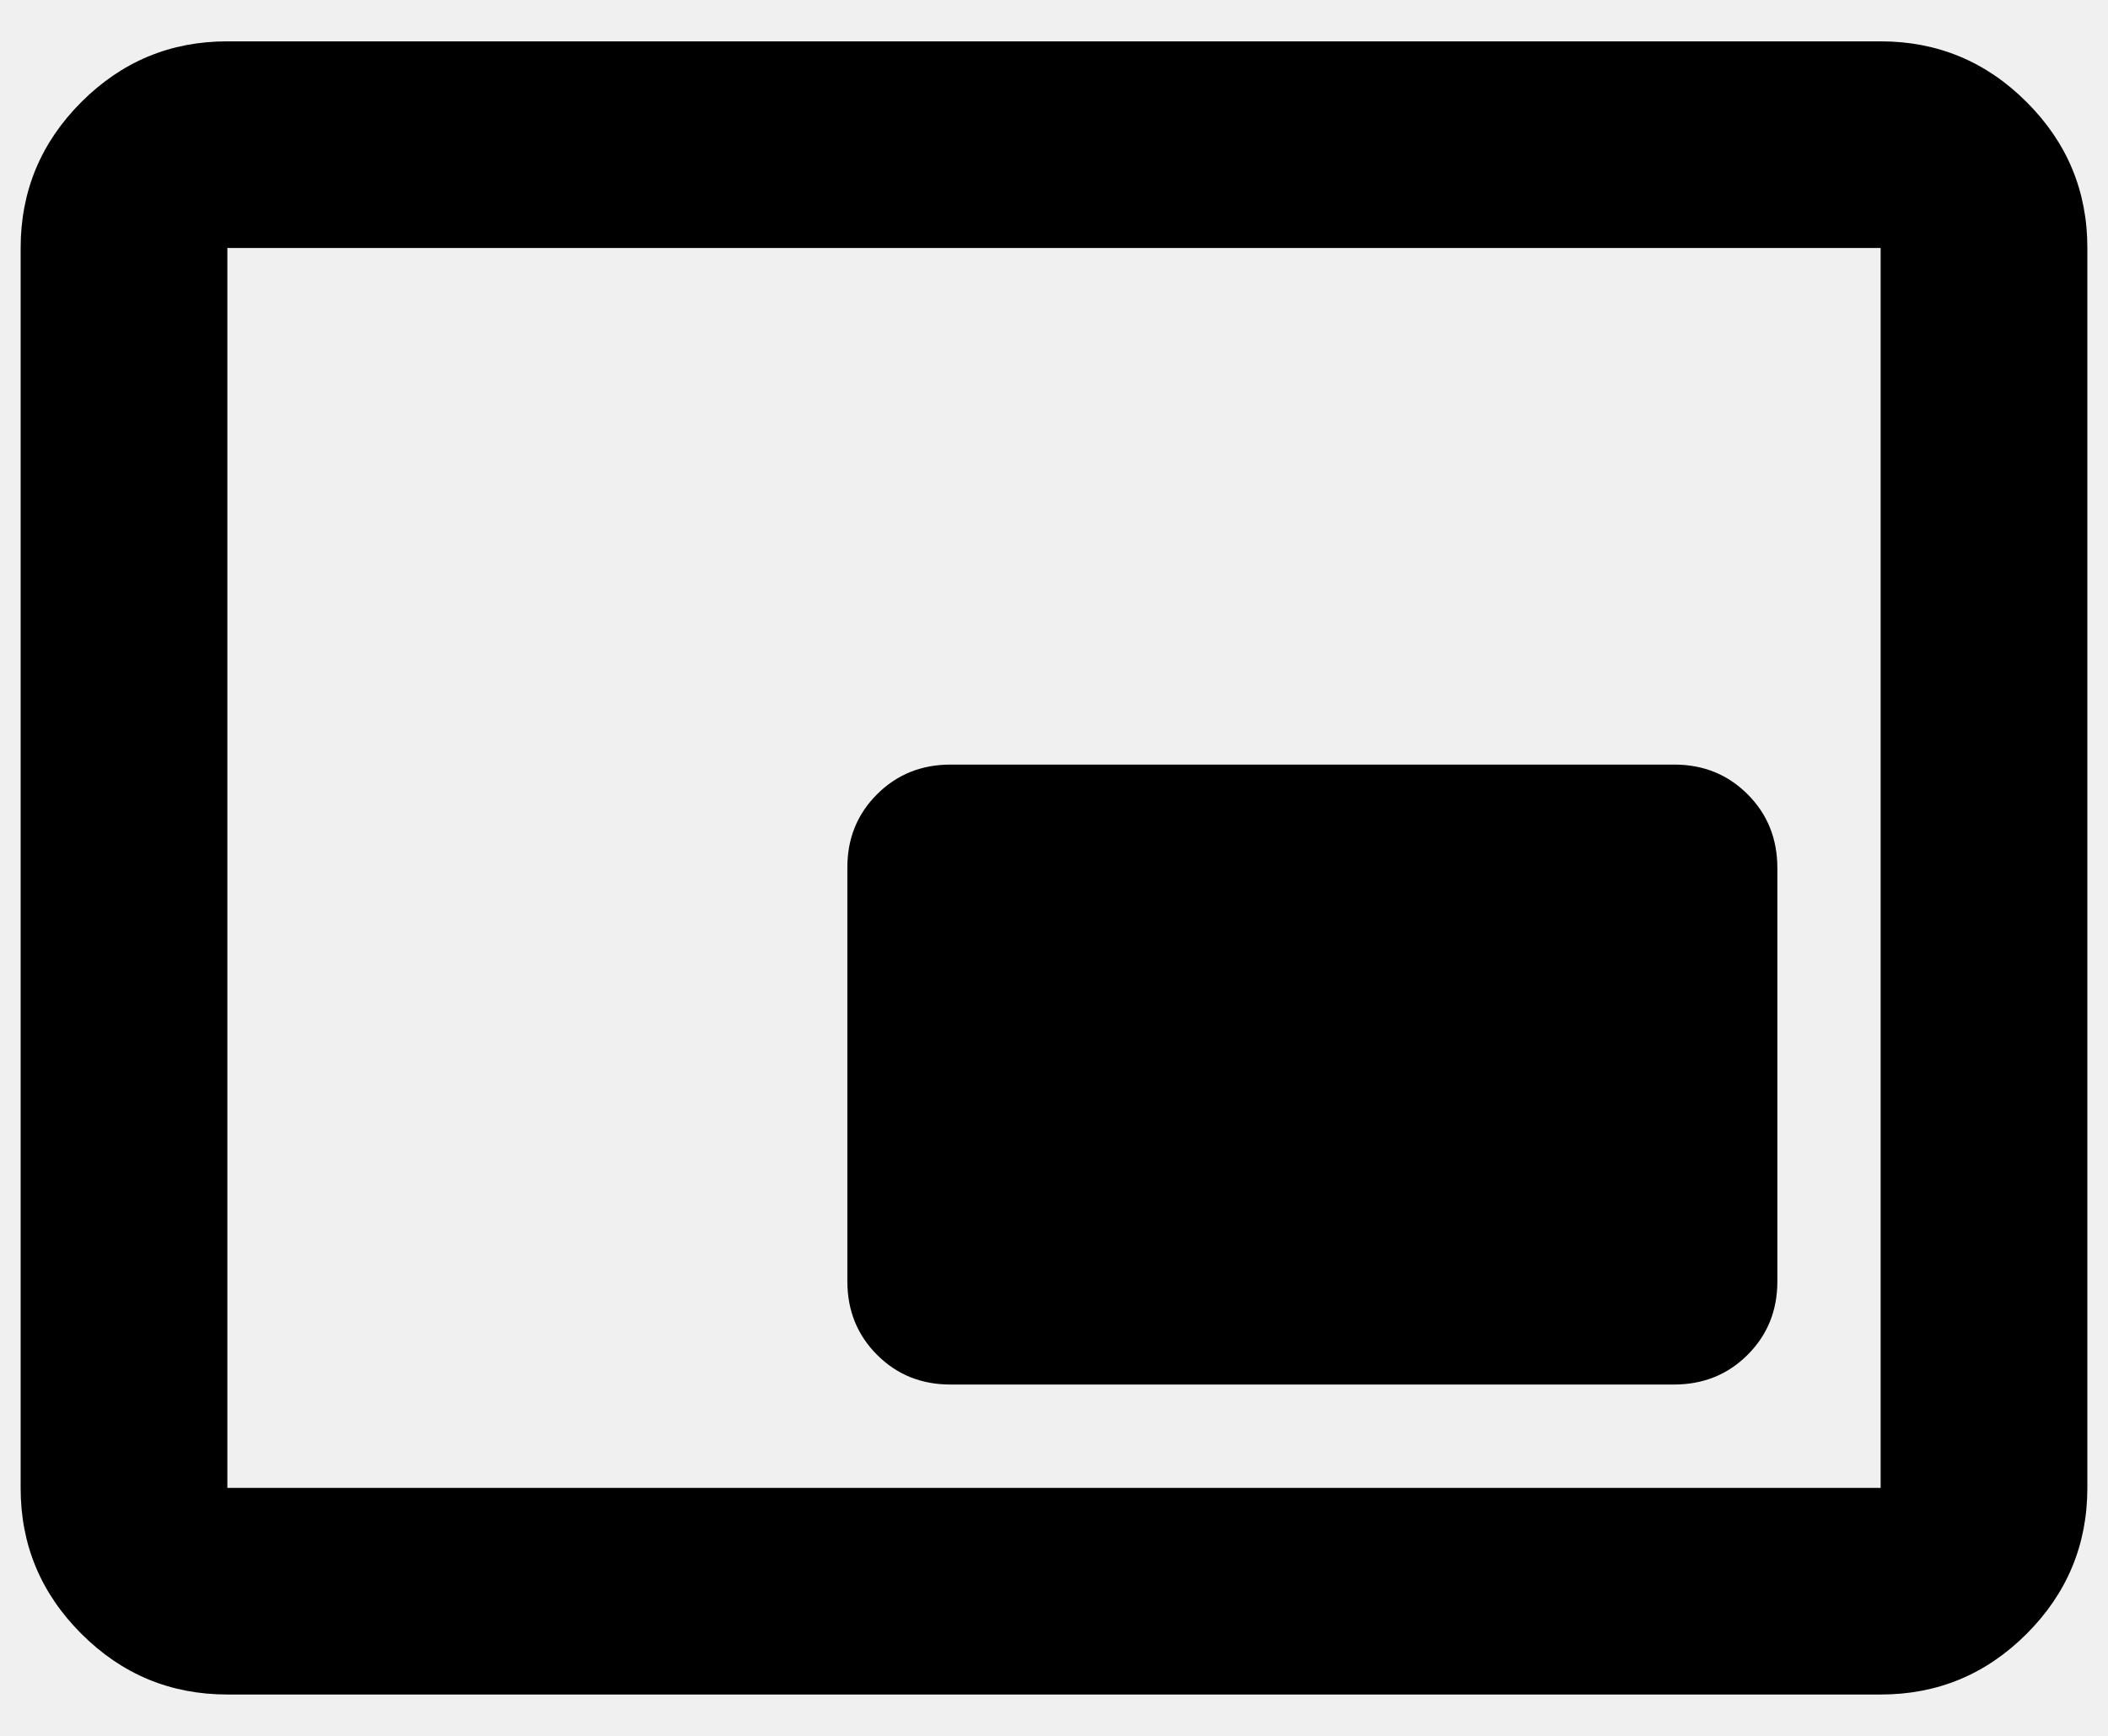
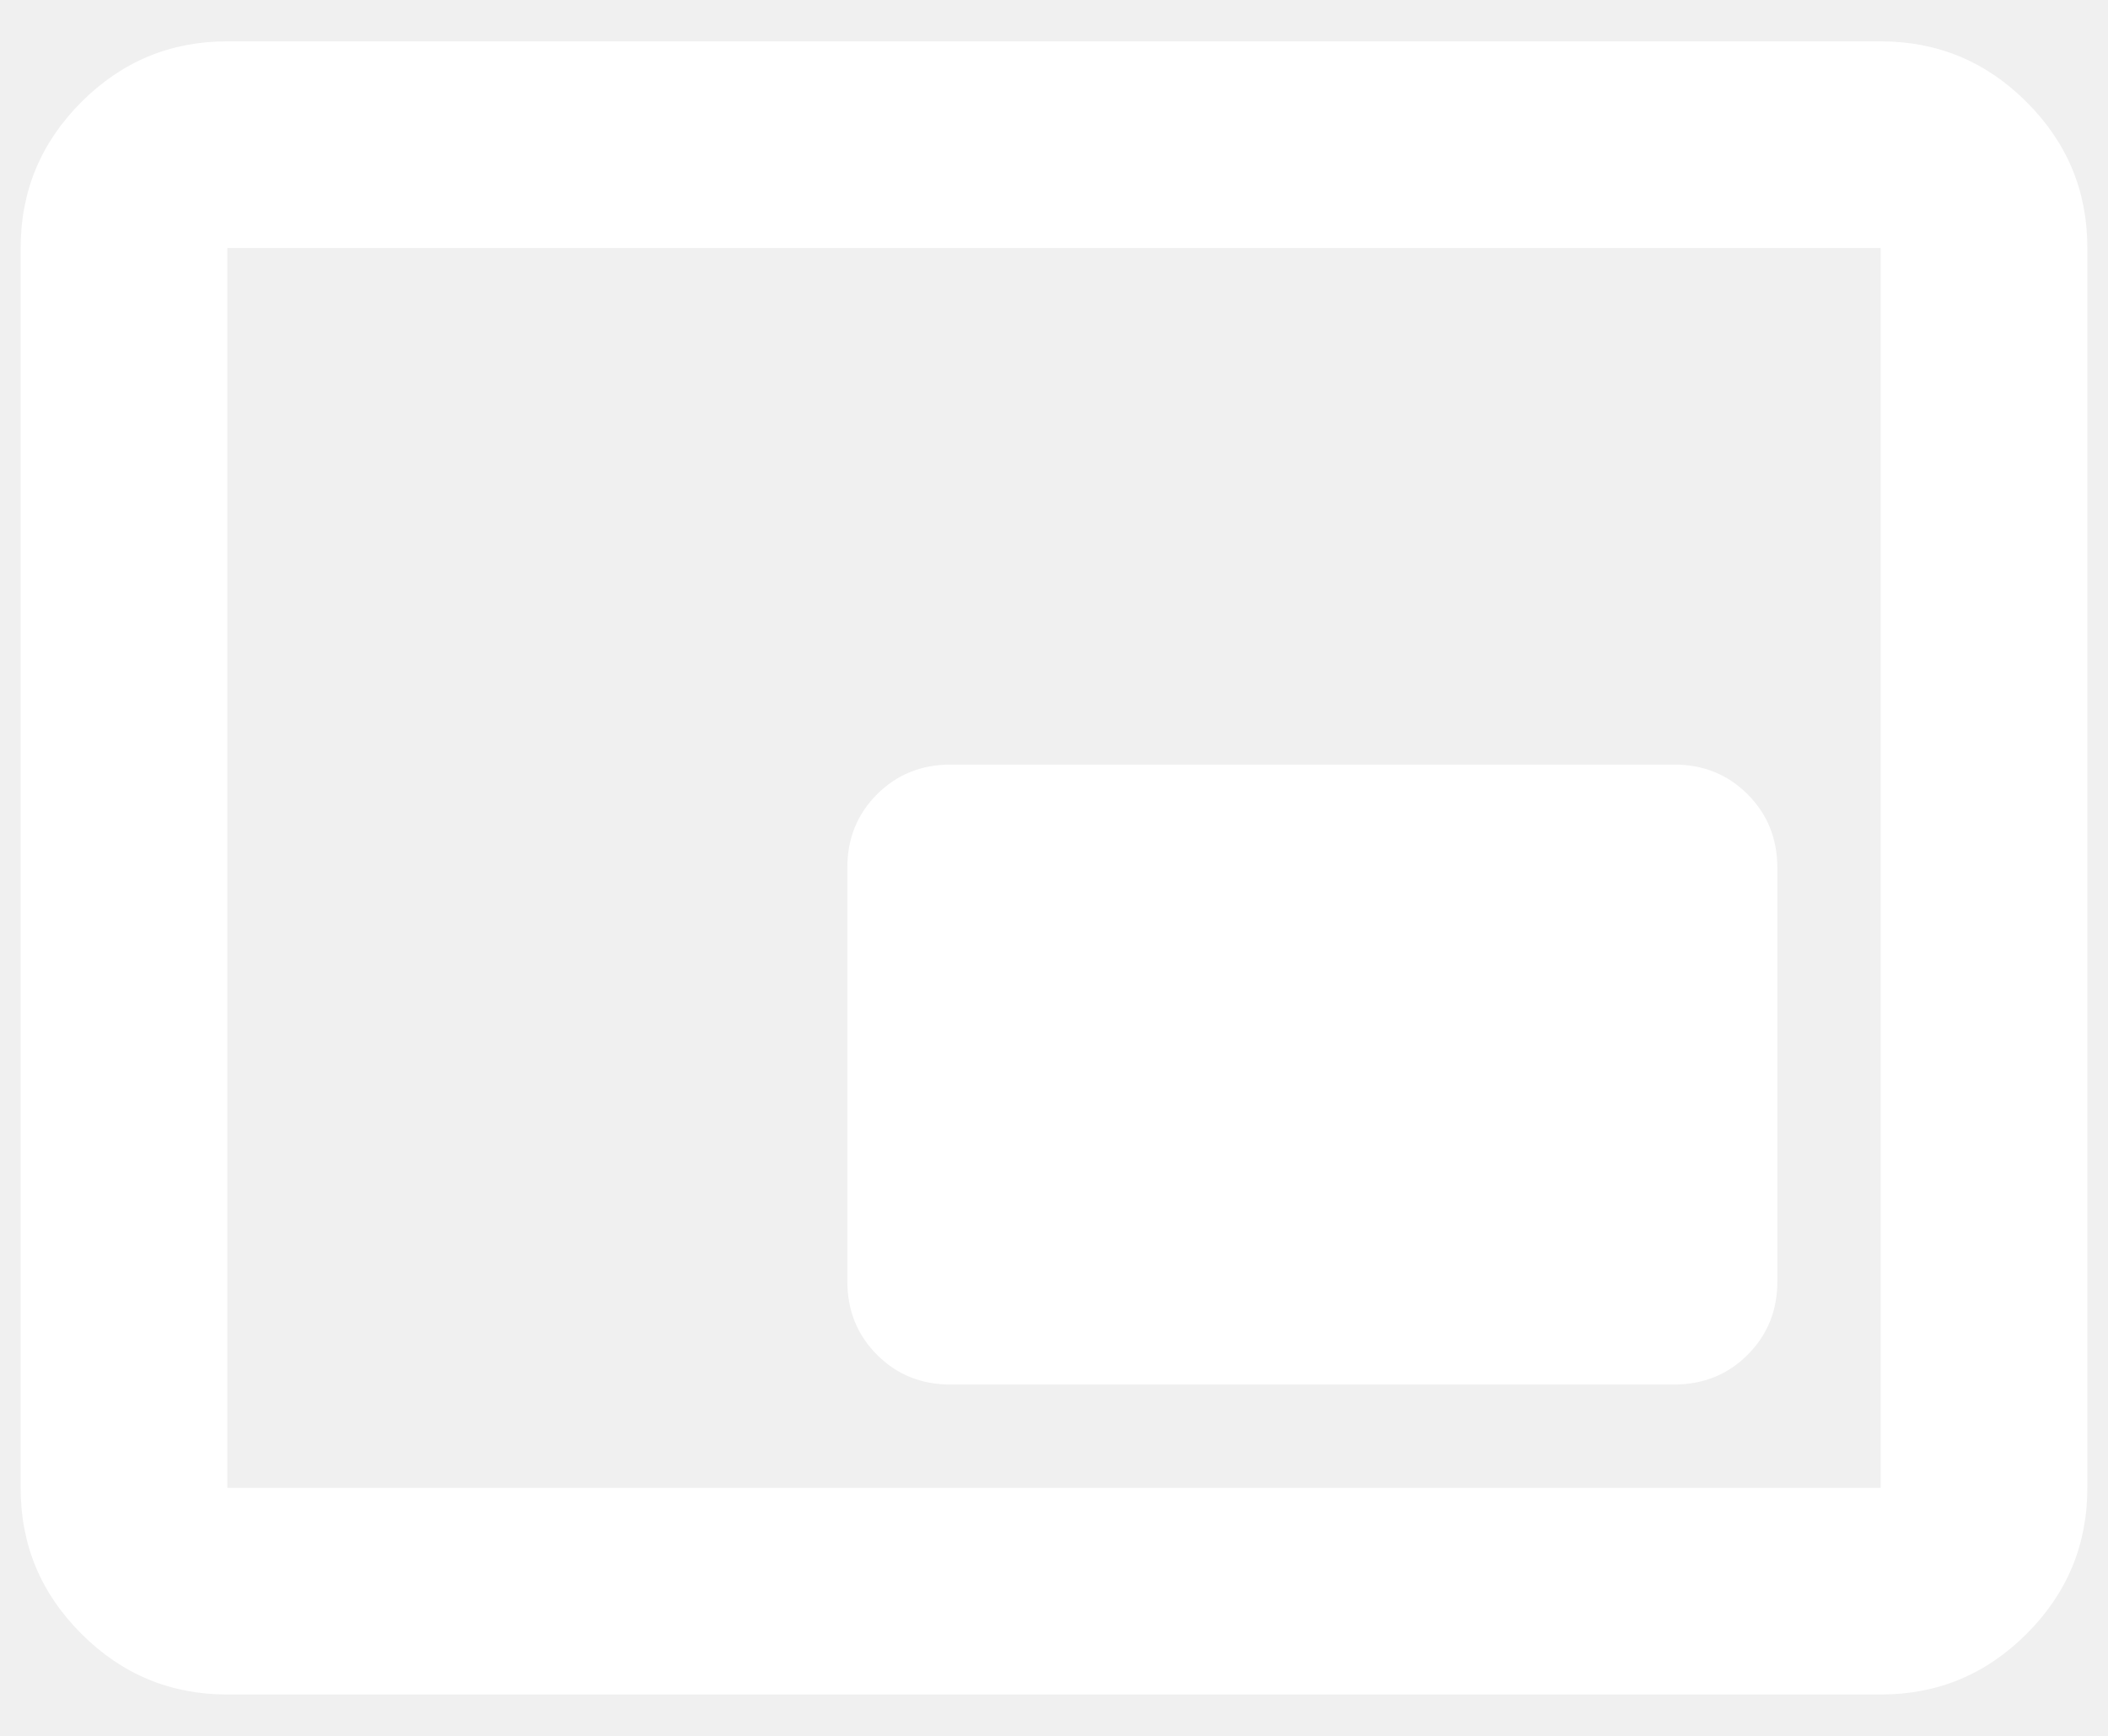
<svg xmlns="http://www.w3.org/2000/svg" width="34" height="28" viewBox="0 0 34 28" fill="none">
-   <path d="M15.333 22.333H27C27.472 22.333 27.868 22.173 28.188 21.853C28.508 21.533 28.668 21.138 28.667 20.667V14C28.667 13.528 28.507 13.132 28.187 12.812C27.867 12.492 27.471 12.332 27 12.333H15.333C14.861 12.333 14.465 12.493 14.145 12.813C13.825 13.133 13.665 13.529 13.667 14V20.667C13.667 21.139 13.827 21.535 14.147 21.855C14.467 22.175 14.862 22.334 15.333 22.333ZM3.667 27.333C2.75 27.333 1.965 27.007 1.312 26.353C0.658 25.7 0.332 24.916 0.333 24V4C0.333 3.083 0.66 2.298 1.313 1.645C1.967 0.992 2.751 0.666 3.667 0.667H30.333C31.25 0.667 32.035 0.993 32.688 1.647C33.342 2.3 33.668 3.085 33.667 4V24C33.667 24.917 33.34 25.702 32.687 26.355C32.033 27.008 31.249 27.334 30.333 27.333H3.667ZM3.667 24H30.333V4H3.667V24Z" fill="black" />
+   <path d="M15.333 22.333H27C27.472 22.333 27.868 22.173 28.188 21.853C28.508 21.533 28.668 21.138 28.667 20.667V14C28.667 13.528 28.507 13.132 28.187 12.812C27.867 12.492 27.471 12.332 27 12.333H15.333C14.861 12.333 14.465 12.493 14.145 12.813C13.825 13.133 13.665 13.529 13.667 14V20.667C13.667 21.139 13.827 21.535 14.147 21.855C14.467 22.175 14.862 22.334 15.333 22.333ZM3.667 27.333C2.75 27.333 1.965 27.007 1.312 26.353C0.658 25.7 0.332 24.916 0.333 24V4C0.333 3.083 0.66 2.298 1.313 1.645C1.967 0.992 2.751 0.666 3.667 0.667H30.333C31.25 0.667 32.035 0.993 32.688 1.647C33.342 2.3 33.668 3.084 33.667 4V24C33.667 24.917 33.34 25.702 32.687 26.355C32.033 27.008 31.249 27.334 30.333 27.333H3.667ZM3.667 24H30.333V4H3.667V24Z" fill="white" />
</svg>
